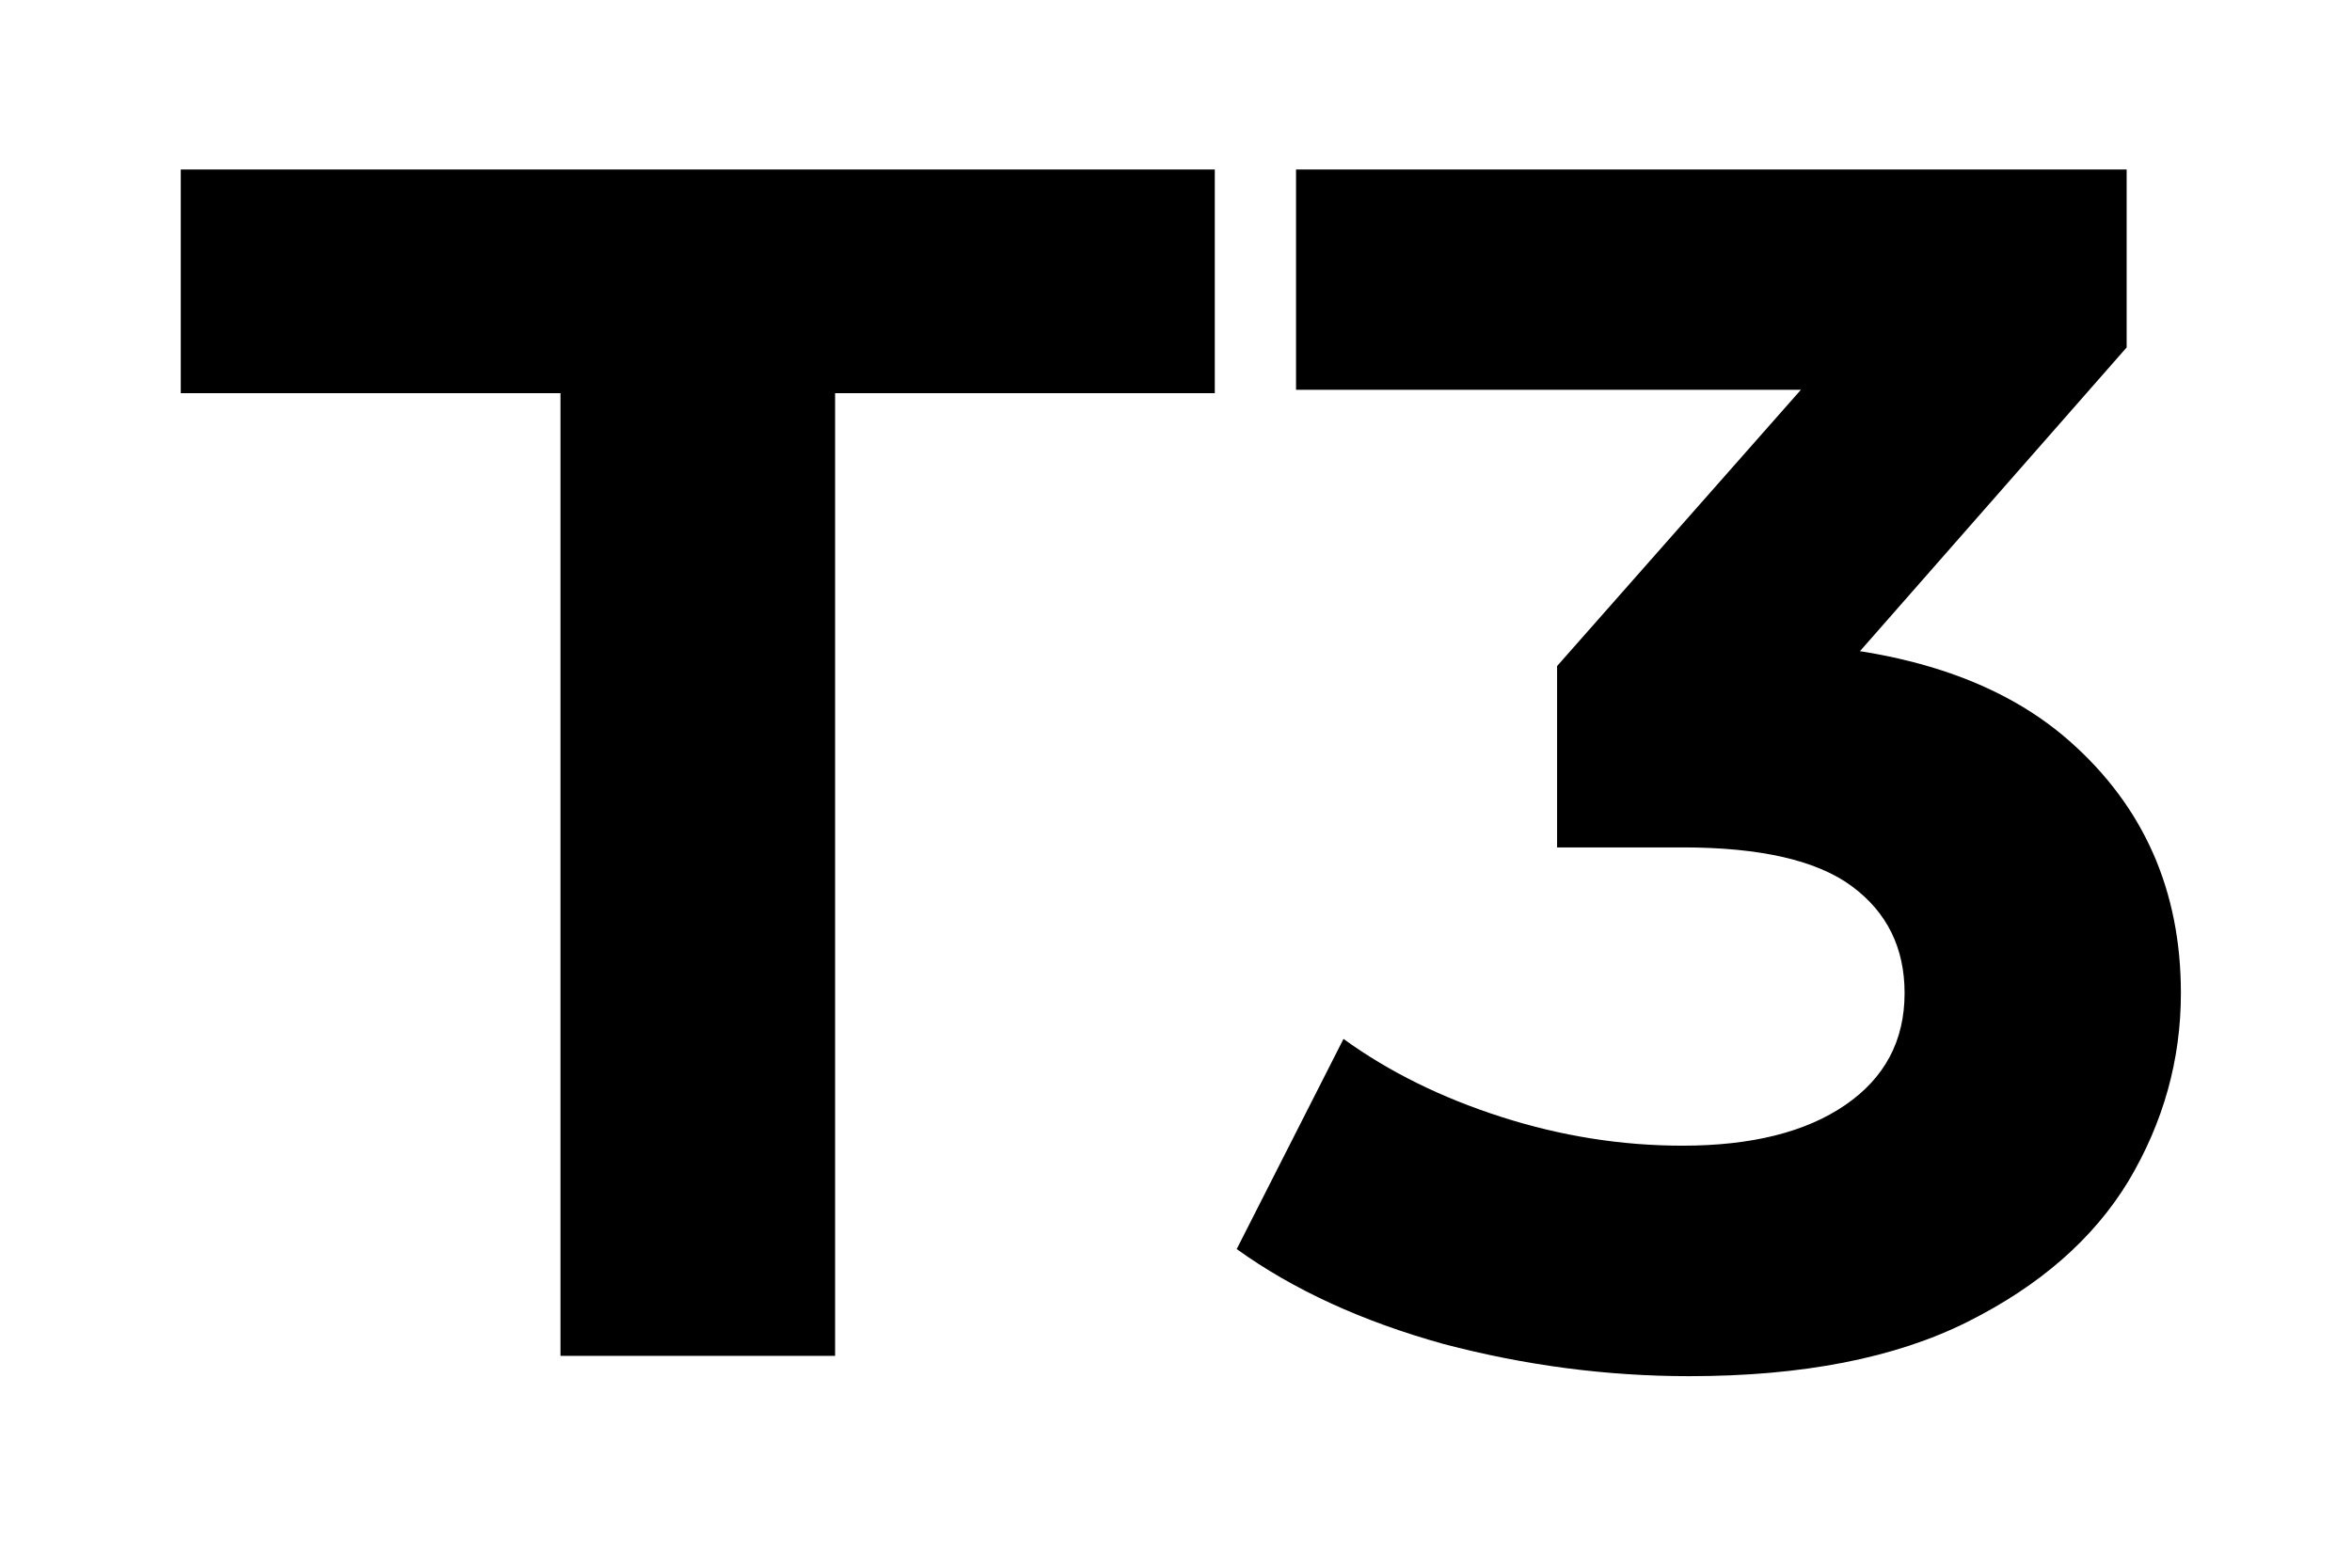
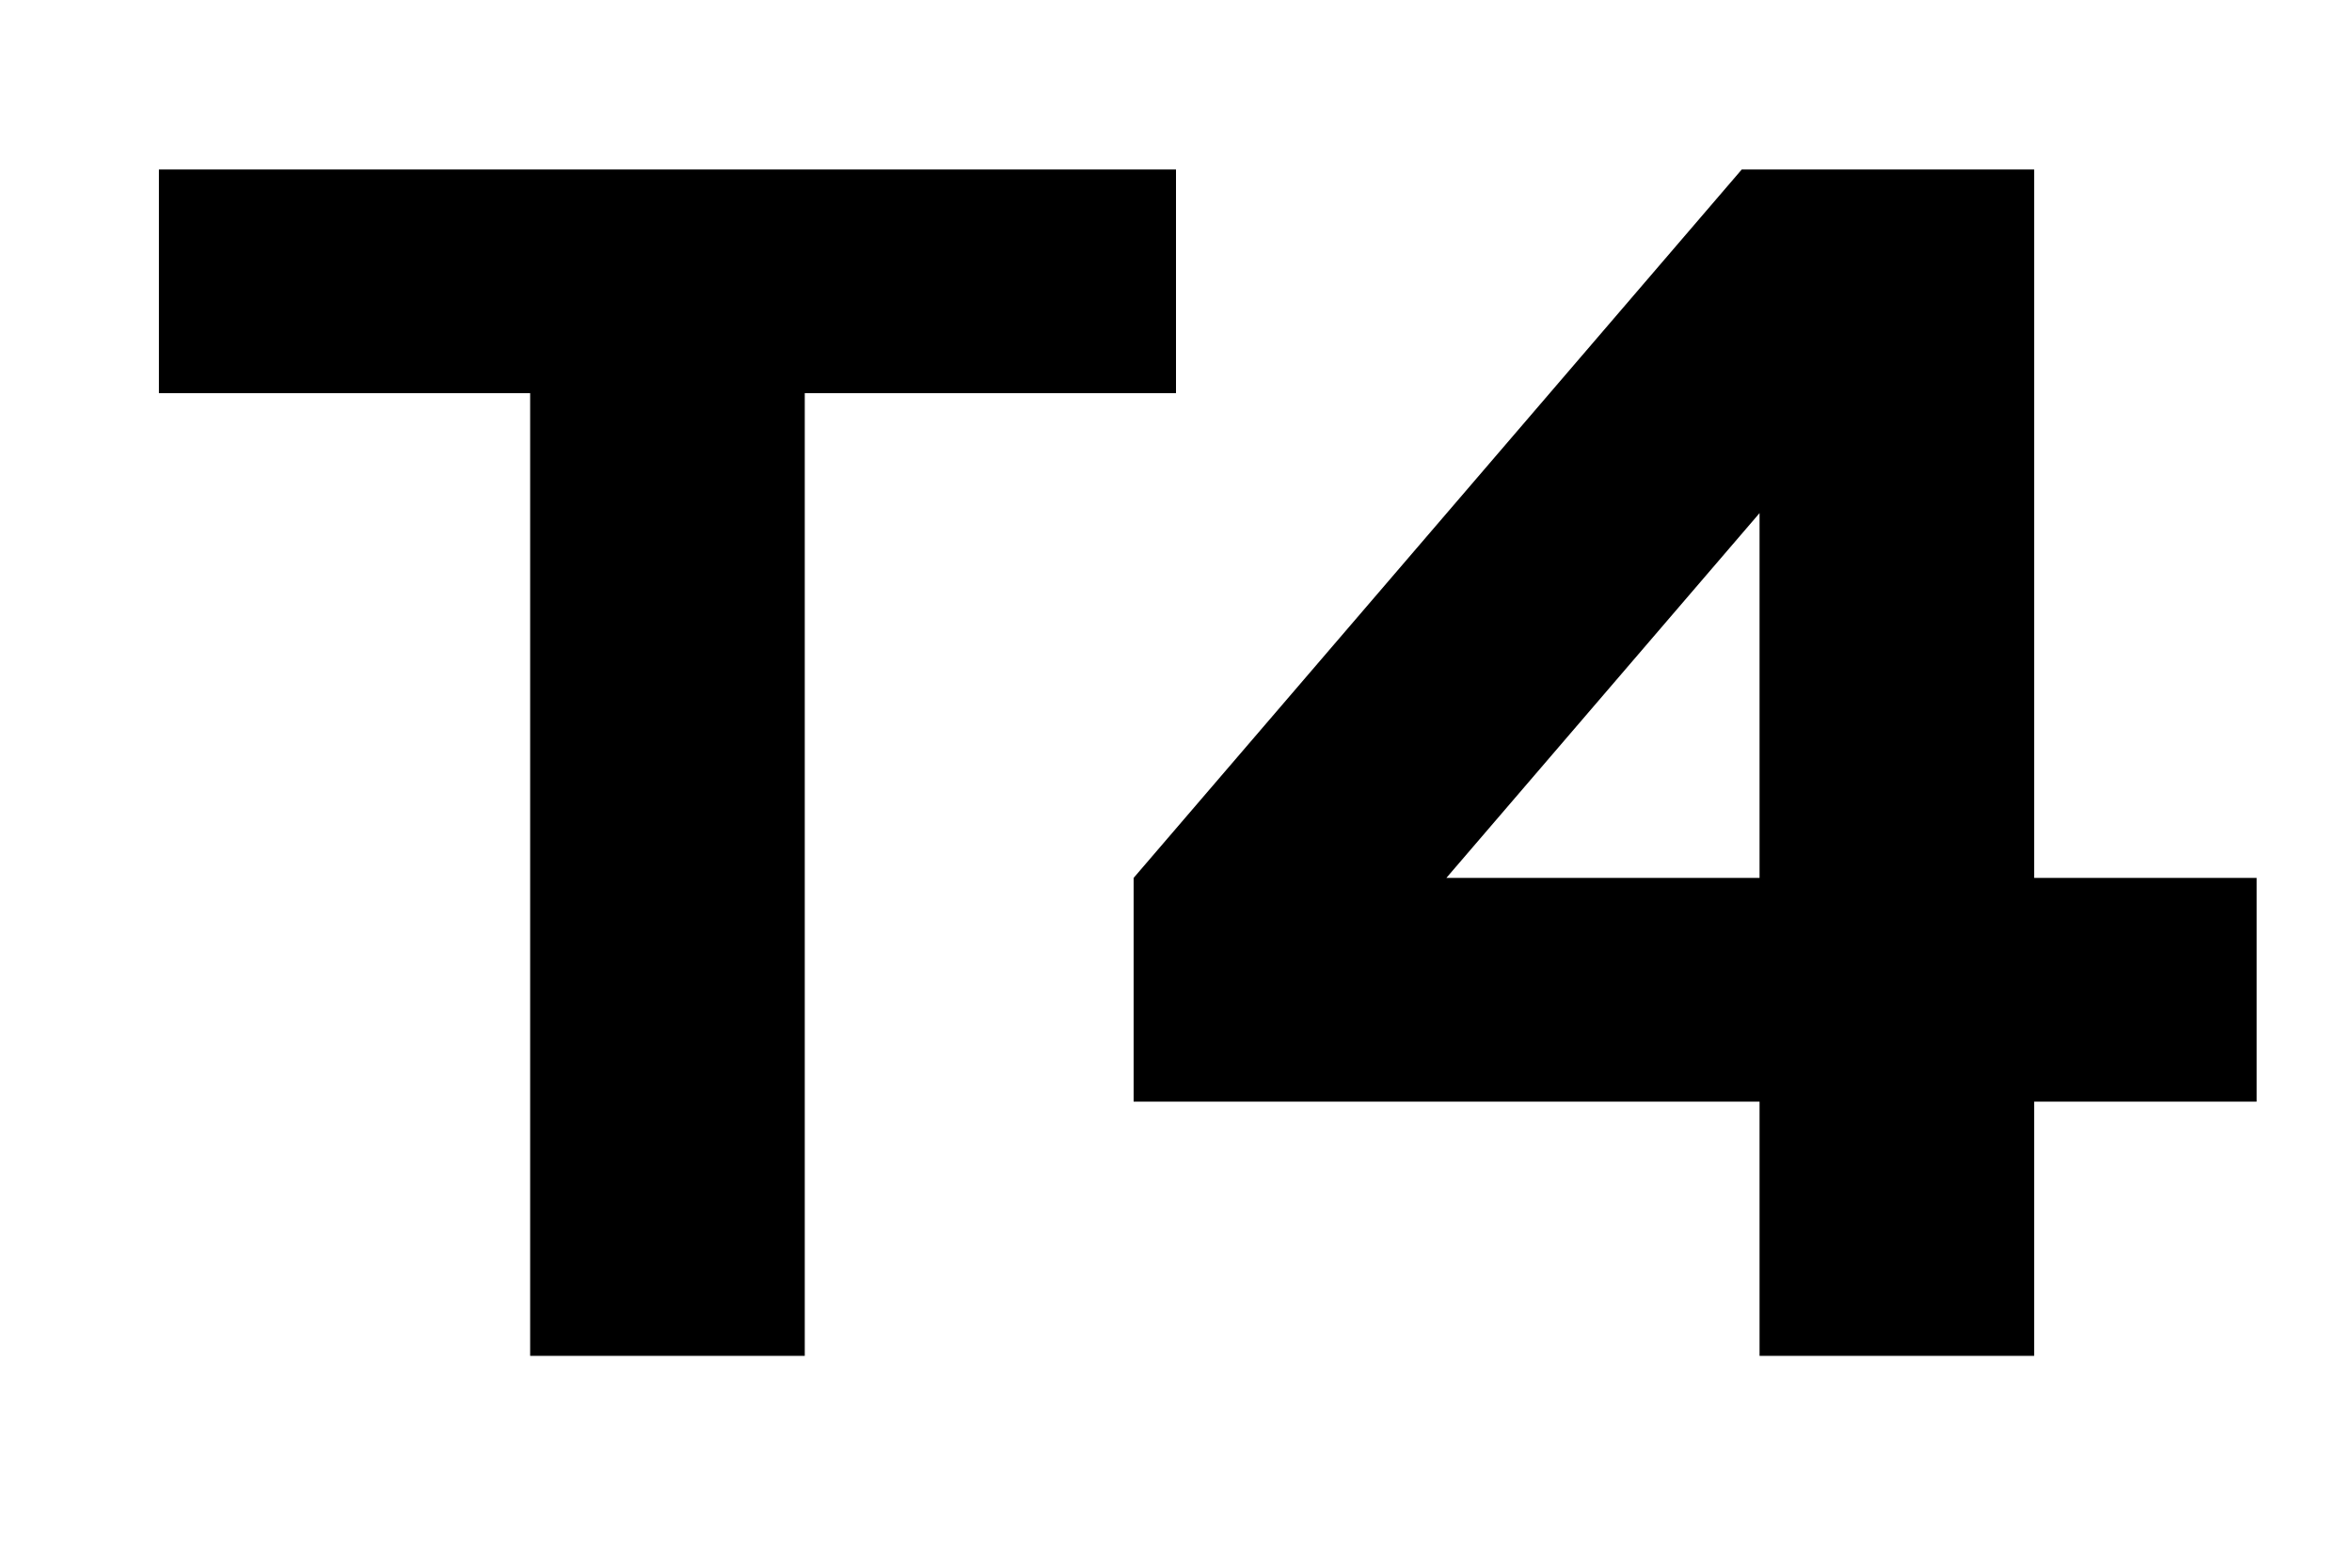
<svg xmlns="http://www.w3.org/2000/svg" width="111" height="74" viewBox="7 29 111 74" fill="none">
-   <path d="M33.451 93V47.56H15.531V37H64.331V47.56H46.411V93H33.451ZM86.725 93.96C82.832 93.96 78.965 93.453 75.125 92.44C71.285 91.373 68.032 89.88 65.365 87.96L70.405 78.04C72.539 79.587 75.019 80.813 77.845 81.72C80.672 82.627 83.525 83.08 86.405 83.08C89.659 83.08 92.219 82.44 94.085 81.16C95.952 79.88 96.885 78.12 96.885 75.88C96.885 73.747 96.059 72.067 94.405 70.84C92.752 69.613 90.085 69 86.405 69H80.485V60.44L96.085 42.76L97.525 47.4H68.165V37H107.365V45.4L91.845 63.08L85.285 59.32H89.045C95.925 59.32 101.125 60.867 104.645 63.96C108.165 67.053 109.925 71.027 109.925 75.88C109.925 79.027 109.099 81.987 107.445 84.76C105.792 87.48 103.259 89.693 99.845 91.4C96.432 93.107 92.059 93.96 86.725 93.96Z" fill="black" />
+   <path d="M14.5 37H62.5V47.56H44.98V93H32.02V47.56H14.5V37ZM89.2 37H103V70.44H113.5V81H103V93H90.04V81H60.5V70.44L89.2 37ZM90.04 53.22L75.26 70.44H90.04V53.22Z" fill="black" />
</svg>
